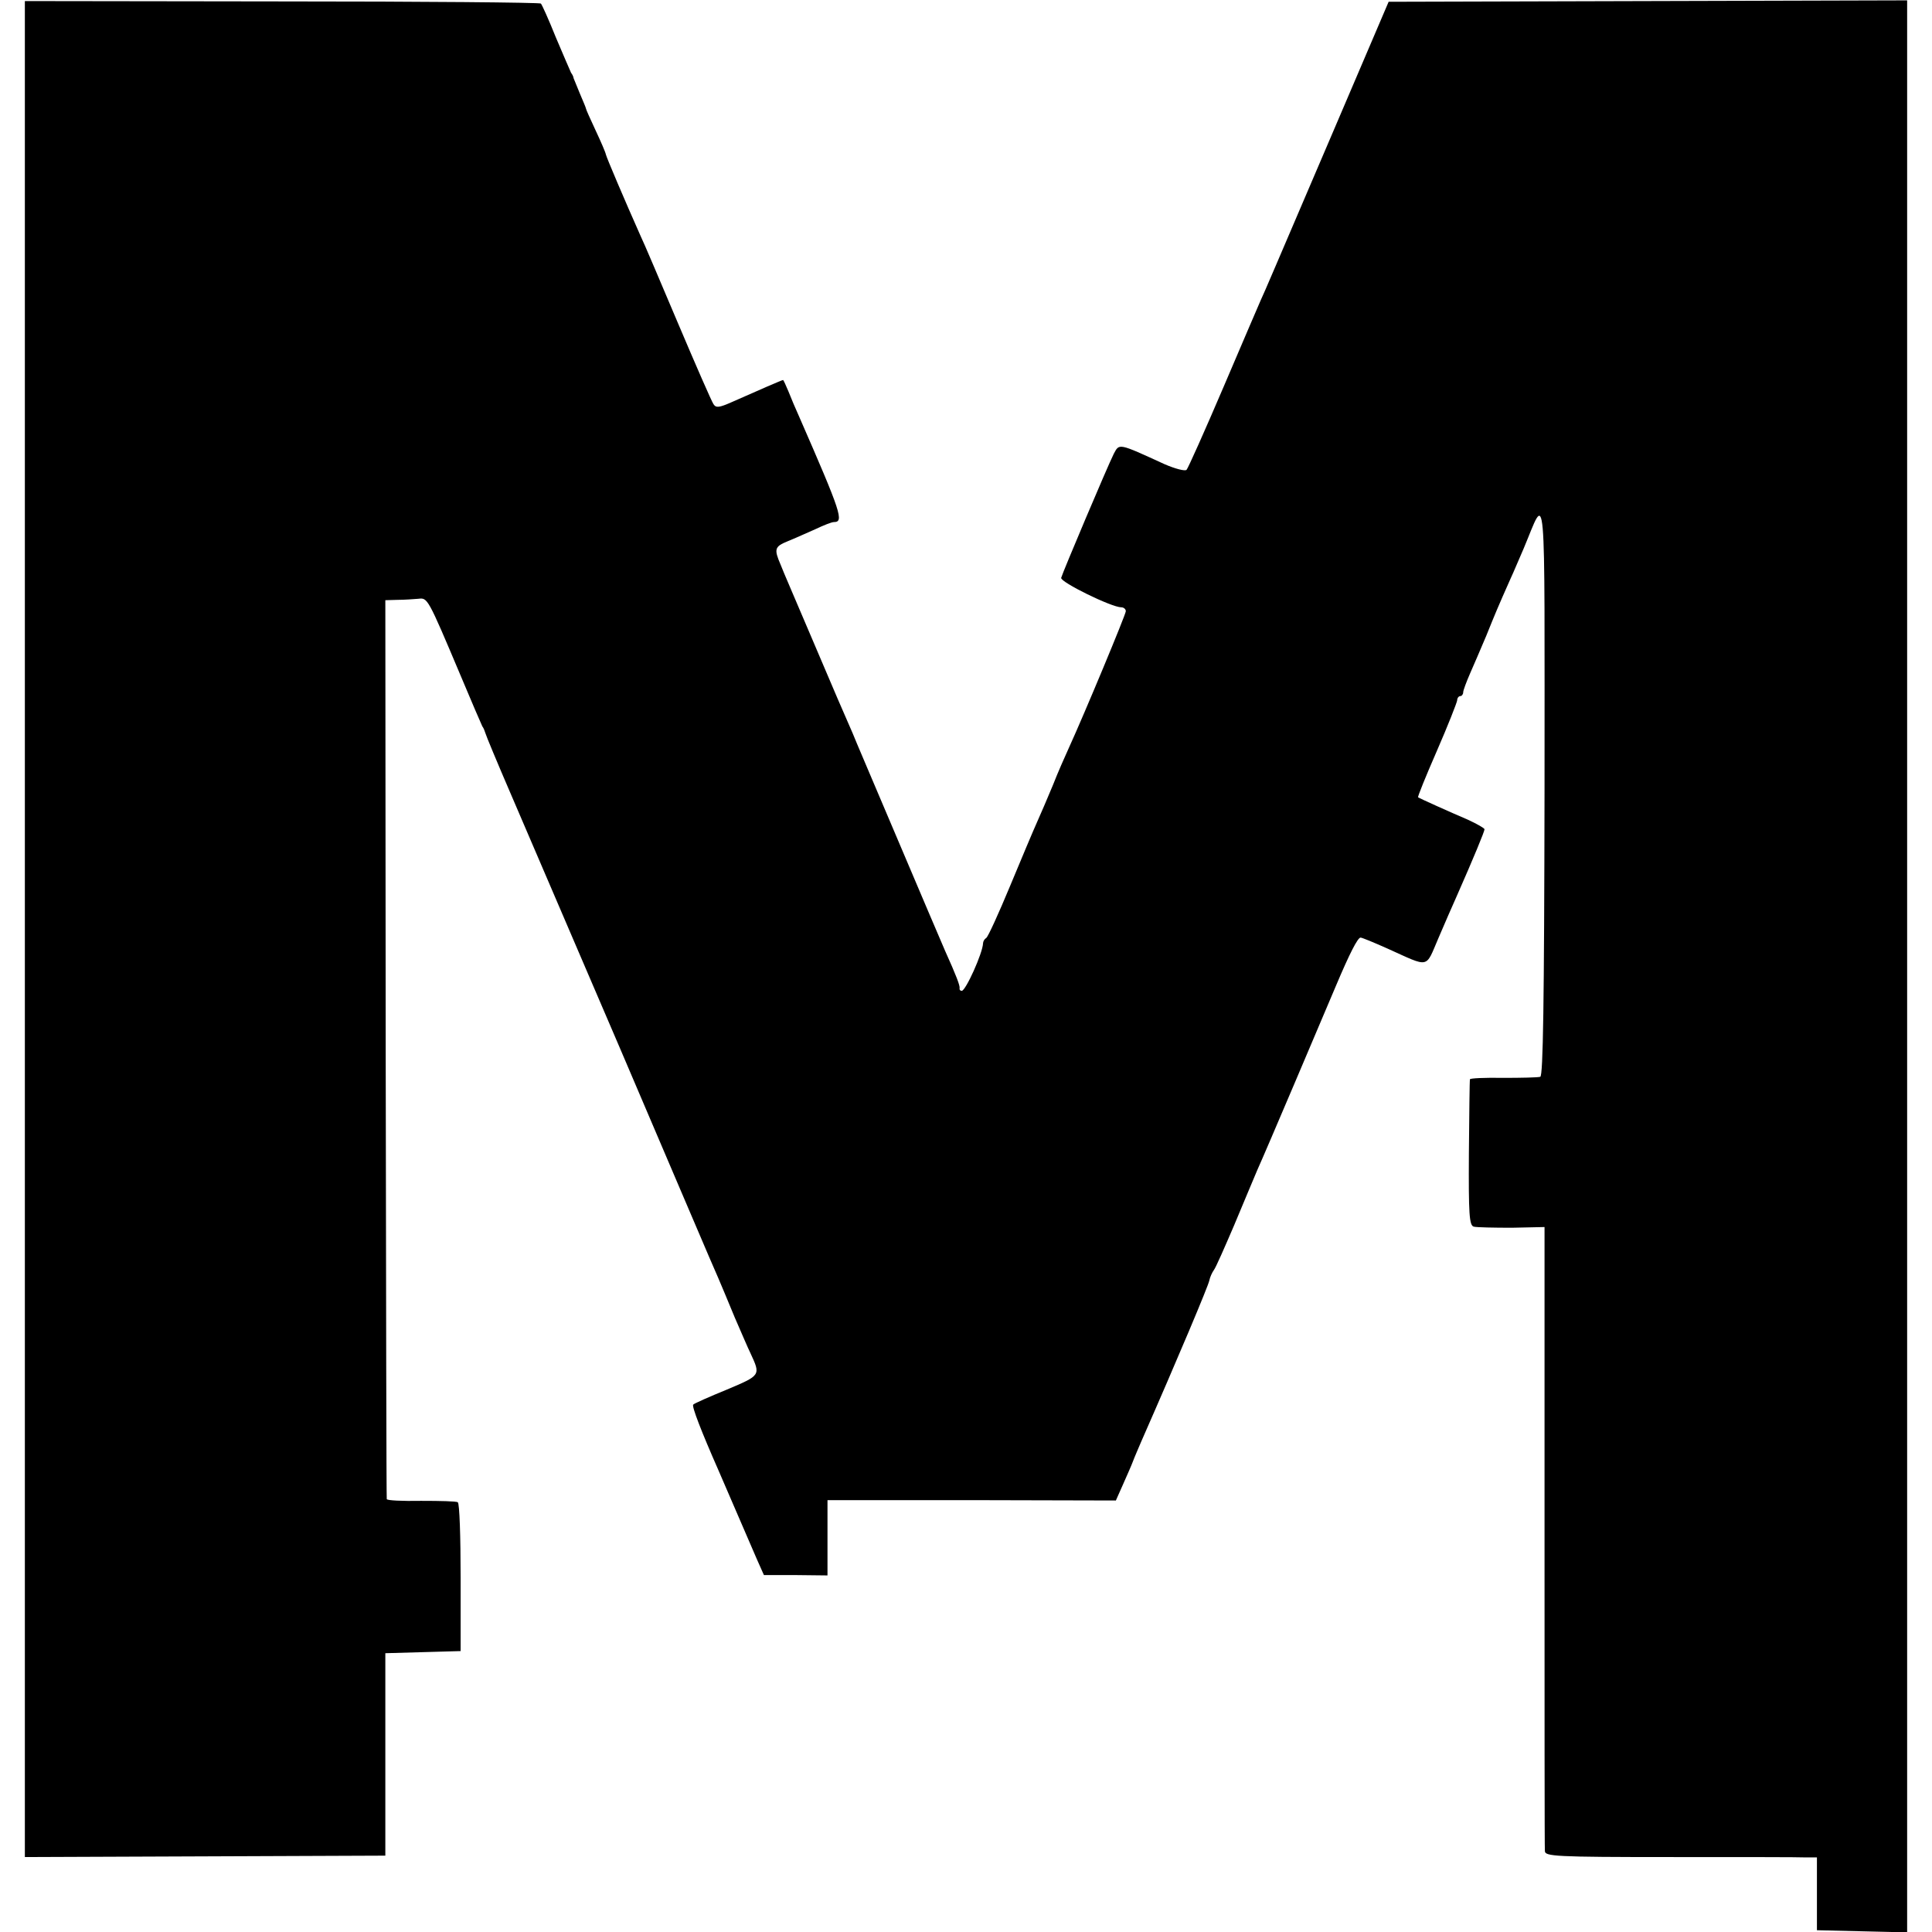
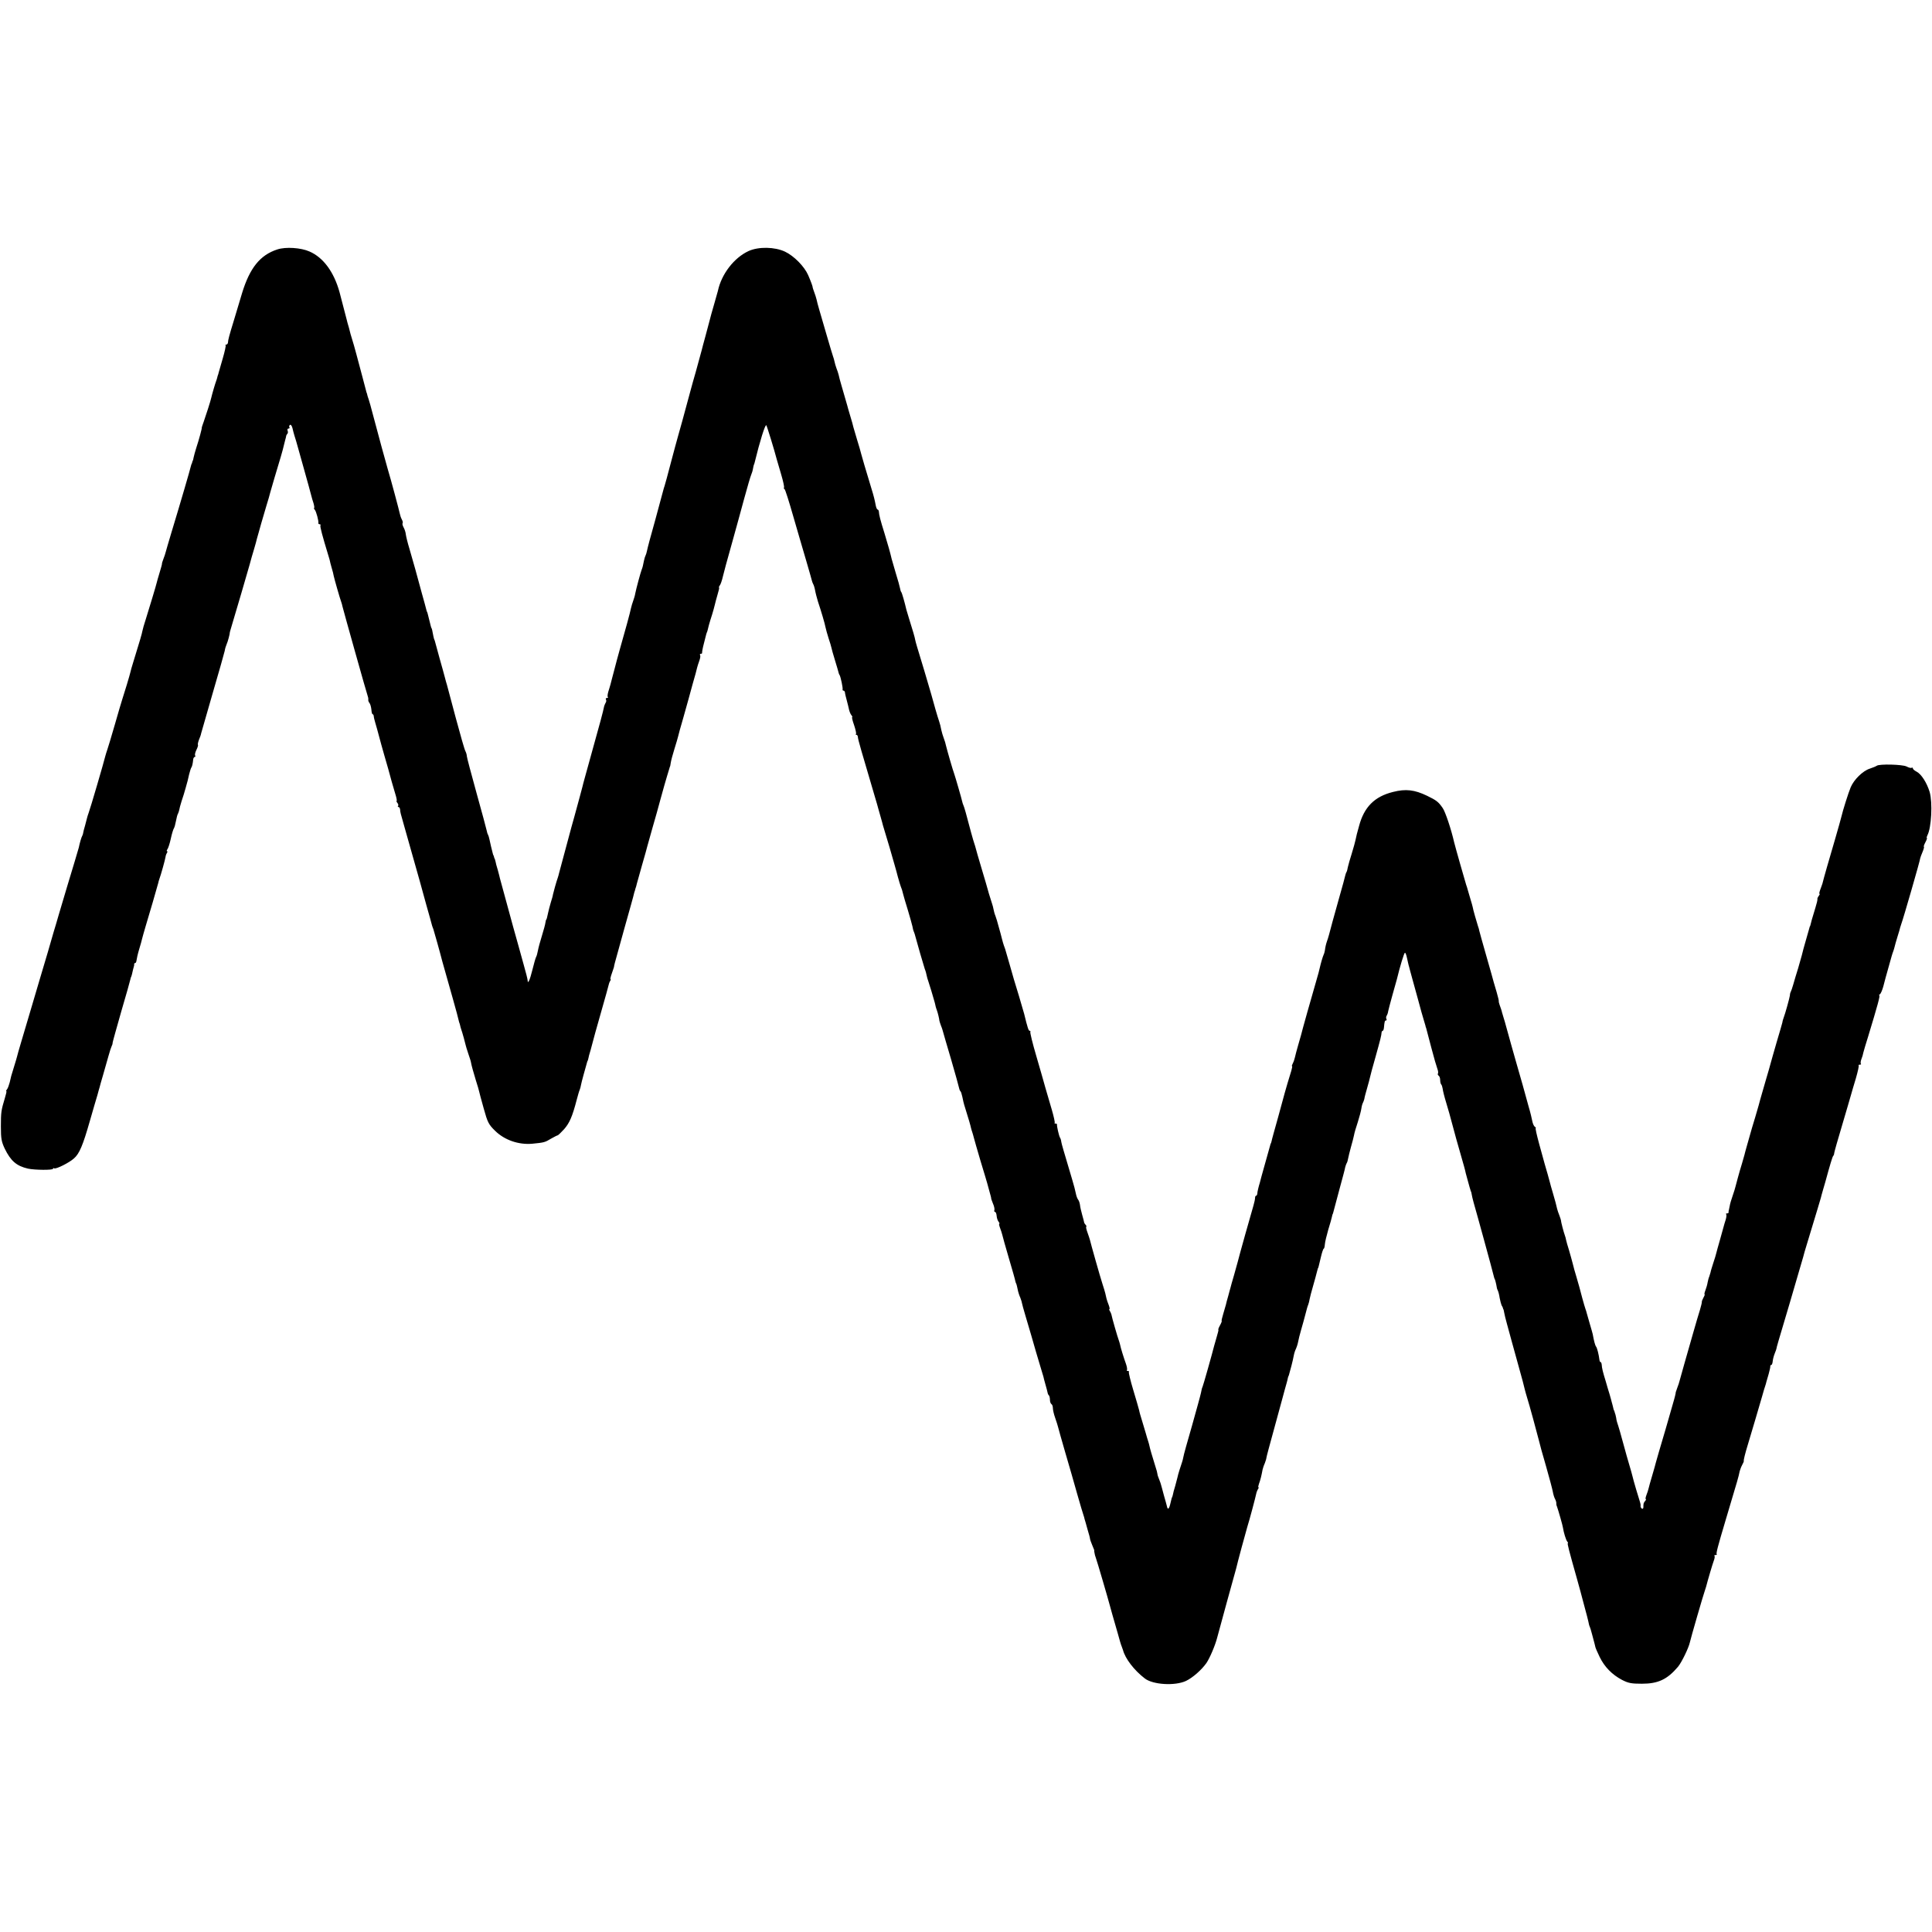
- <svg xmlns="http://www.w3.org/2000/svg" version="1.0" width="544pt" height="544pt" viewBox="0 0 544 544" preserveAspectRatio="xMidYMid meet">
-   <g transform="translate(0,544) scale(0.1,-0.1)" fill="#000000" stroke="none">
-     <path d="M70 2824 l0 -2613 508 2 507 2 0 285 0 285 106 3 106 3 0 207 c0 114 -3 209 -8 212 -4 3 -50 4 -103 4 -53 -1 -97 1 -97 5 -1 3 -2 574 -3 1269 l-1 1262 35 1 c19 0 45 2 58 3 26 3 26 4 118 -214 31 -74 59 -139 62 -145 4 -5 7 -14 9 -20 1 -5 33 -82 71 -170 38 -88 176 -410 307 -715 130 -305 244 -571 252 -590 17 -39 27 -61 72 -170 18 -41 37 -86 44 -100 29 -63 30 -62 -67 -103 -49 -20 -92 -39 -94 -42 -5 -4 23 -76 71 -185 11 -25 35 -81 54 -125 19 -44 43 -100 54 -125 l20 -45 90 0 89 -1 0 106 0 106 406 0 406 -1 20 45 c11 25 24 54 28 65 4 11 15 36 23 55 106 241 189 439 192 454 2 10 8 23 13 30 5 6 30 63 57 126 26 63 56 133 65 155 25 55 186 435 222 520 38 90 61 135 69 135 4 0 38 -14 76 -31 120 -54 106 -57 143 29 18 42 41 95 51 117 49 111 79 184 79 190 0 3 -21 15 -47 27 -47 20 -136 60 -140 63 -2 1 22 60 53 131 31 71 56 135 57 142 0 6 4 12 9 12 4 0 8 5 8 11 0 5 9 29 19 52 10 23 31 71 46 107 25 62 32 79 68 160 9 19 25 58 37 85 65 154 59 222 59 -677 -1 -607 -4 -807 -12 -810 -7 -2 -54 -3 -104 -3 -51 1 -94 -1 -94 -4 -1 -3 -2 -97 -3 -209 -1 -172 1 -203 14 -206 8 -2 56 -3 107 -3 l92 2 0 -870 c0 -478 0 -878 1 -887 0 -15 29 -17 353 -17 193 0 366 0 383 -1 l30 0 0 -102 0 -103 127 -3 127 -3 0 2720 0 2720 -730 -2 -730 -2 -156 -365 c-176 -411 -191 -447 -204 -475 -5 -11 -52 -121 -105 -245 -53 -124 -100 -229 -104 -233 -5 -4 -32 3 -62 16 -131 60 -127 59 -143 29 -18 -36 -144 -334 -148 -349 -3 -12 142 -83 169 -83 7 0 13 -5 13 -11 0 -9 -117 -290 -160 -384 -10 -22 -31 -69 -45 -105 -15 -36 -35 -83 -45 -105 -10 -22 -44 -103 -76 -180 -32 -77 -62 -143 -67 -146 -5 -3 -9 -10 -9 -15 -1 -28 -49 -134 -60 -134 -4 0 -7 3 -6 8 1 7 -9 34 -41 105 -10 23 -71 166 -135 317 -64 151 -121 284 -125 295 -30 68 -47 108 -116 270 -42 99 -82 191 -87 205 -19 44 -17 51 20 66 20 8 55 24 78 34 23 11 46 20 52 20 29 0 21 25 -97 295 -10 22 -24 55 -31 73 -7 17 -14 32 -15 32 -3 0 -72 -30 -144 -62 -36 -16 -45 -17 -52 -6 -5 7 -50 110 -100 228 -50 118 -97 229 -105 245 -45 101 -96 221 -98 230 -1 6 -14 36 -29 68 -15 32 -27 59 -27 61 0 2 -8 21 -17 42 -9 22 -17 41 -18 44 0 3 -3 10 -7 15 -3 6 -22 51 -43 100 -20 50 -39 92 -42 95 -2 3 -331 6 -729 6 l-724 1 0 -2613z" />
+ <svg xmlns="http://www.w3.org/2000/svg" version="1.0" width="1312pt" height="1312pt" viewBox="0 0 1312 1312" preserveAspectRatio="xMidYMid meet">
+   <g transform="translate(0,1312) scale(0.1,-0.1)" fill="#000000" stroke="none">
+     <path d="M1883 11426 c-117 -38 -187 -126 -239 -296 -12 -41 -37 -122 -54 -180 -35 -114 -41 -138 -42 -157 -1 -7 -6 -13 -11 -13 -6 0 -8 -2 -5 -5 3 -3 -6 -43 -19 -88 -13 -45 -26 -89 -28 -97 -2 -8 -4 -17 -6 -20 -1 -3 -3 -9 -4 -15 -1 -5 -5 -17 -8 -25 -5 -12 -28 -91 -32 -110 -3 -17 -40 -132 -52 -165 -8 -22 -14 -40 -13 -40 3 0 -19 -82 -37 -136 -8 -25 -16 -55 -18 -65 -2 -10 -4 -20 -5 -21 -2 -2 -4 -7 -5 -13 -1 -5 -3 -11 -5 -12 -1 -2 -3 -10 -5 -18 -3 -16 -70 -246 -132 -450 -19 -63 -36 -122 -38 -130 -2 -8 -8 -28 -15 -45 -6 -16 -11 -31 -10 -33 1 -1 -6 -28 -16 -60 -10 -31 -18 -63 -20 -70 -3 -15 -49 -167 -74 -247 -11 -33 -21 -69 -23 -80 -3 -18 -17 -66 -64 -218 -8 -26 -16 -53 -17 -60 -3 -16 -45 -155 -56 -187 -5 -14 -27 -90 -50 -170 -23 -80 -46 -156 -51 -170 -5 -14 -11 -34 -14 -45 -7 -32 -102 -357 -113 -385 -5 -14 -10 -29 -11 -35 -1 -5 -7 -28 -13 -50 -7 -22 -12 -44 -13 -50 0 -5 -3 -14 -6 -20 -6 -9 -18 -51 -24 -81 -2 -6 -14 -48 -28 -95 -26 -84 -70 -233 -109 -364 -11 -38 -26 -90 -34 -115 -7 -25 -25 -85 -39 -135 -15 -49 -39 -133 -55 -185 -15 -52 -45 -151 -65 -220 -20 -69 -48 -163 -62 -209 -14 -47 -26 -89 -27 -95 -1 -6 -11 -38 -21 -71 -21 -69 -19 -60 -29 -105 -5 -19 -13 -41 -18 -47 -6 -7 -8 -13 -5 -13 3 0 -2 -21 -10 -47 -25 -83 -27 -96 -27 -193 0 -82 4 -103 26 -150 41 -84 80 -118 158 -136 46 -10 170 -11 170 -1 0 5 4 6 8 3 12 -7 102 38 134 67 37 32 61 89 108 254 22 76 45 156 52 178 6 22 12 45 14 50 1 6 12 44 24 85 12 41 28 100 37 130 8 30 18 59 21 65 3 5 7 16 7 25 1 8 28 104 59 213 32 108 59 205 61 215 2 9 4 17 5 17 1 0 3 8 6 18 2 9 6 25 8 35 3 9 5 19 6 22 1 3 2 8 1 13 0 4 3 7 7 7 4 0 8 8 9 18 1 9 8 42 17 72 9 30 19 64 21 75 3 11 13 49 24 85 19 62 81 274 86 295 1 6 4 17 7 25 10 26 40 134 42 150 1 9 5 21 10 28 4 6 4 12 0 12 -3 0 -2 6 3 13 5 6 16 39 23 72 7 33 17 65 21 70 4 6 10 28 14 50 4 22 10 45 14 50 3 6 6 16 8 24 1 8 8 35 16 60 9 25 21 66 28 91 15 53 13 46 23 90 5 19 11 40 14 45 7 10 11 28 14 58 1 9 6 17 11 17 4 0 5 4 2 10 -3 5 1 22 9 38 8 16 13 32 10 34 -2 3 1 18 7 34 7 16 14 36 15 44 2 8 38 132 79 275 42 143 78 271 81 285 2 14 8 34 13 45 8 16 23 74 22 82 0 2 5 17 10 35 28 93 112 379 124 423 7 28 21 75 30 105 9 30 18 63 20 73 3 9 7 25 10 35 6 23 28 100 54 187 12 39 24 79 26 90 3 11 16 56 29 100 35 114 59 198 62 214 2 8 6 26 10 40 4 14 8 29 8 33 1 3 4 9 8 13 4 4 4 13 1 21 -3 8 0 14 7 14 6 0 9 4 5 9 -3 5 -1 12 5 16 5 3 12 -7 16 -22 3 -15 10 -39 14 -53 5 -14 16 -52 25 -85 9 -33 25 -89 35 -125 25 -90 51 -182 55 -200 2 -8 8 -30 14 -47 5 -18 7 -33 4 -33 -3 0 -1 -6 5 -12 10 -13 27 -77 24 -90 -1 -5 3 -8 9 -8 5 0 8 -4 5 -8 -4 -7 14 -74 54 -205 5 -15 9 -31 10 -35 0 -4 6 -25 12 -47 7 -22 13 -47 14 -55 3 -16 42 -154 52 -180 3 -8 6 -20 7 -26 5 -22 167 -600 173 -614 3 -8 4 -19 3 -24 -1 -4 3 -14 8 -20 6 -7 11 -27 13 -44 1 -18 5 -32 8 -32 4 0 7 -6 8 -12 0 -7 5 -29 11 -48 6 -19 17 -60 25 -90 8 -30 24 -89 36 -130 12 -41 24 -82 26 -90 6 -25 42 -153 53 -187 5 -18 7 -33 4 -33 -3 0 0 -6 6 -13 6 -8 8 -17 4 -20 -3 -4 -2 -7 3 -7 5 0 10 -8 11 -17 1 -19 2 -22 28 -113 22 -76 89 -314 106 -375 4 -16 24 -88 44 -160 20 -71 38 -134 39 -140 2 -5 5 -17 9 -25 4 -12 44 -153 61 -220 12 -43 39 -139 72 -255 20 -71 38 -137 39 -145 2 -8 4 -17 6 -20 1 -3 3 -9 4 -15 1 -5 4 -17 7 -25 7 -18 30 -103 31 -110 0 -3 8 -27 17 -55 9 -27 18 -53 18 -58 4 -23 17 -69 34 -125 11 -34 21 -68 22 -75 1 -6 15 -58 31 -115 26 -94 33 -108 77 -151 64 -63 159 -96 252 -88 81 8 86 9 129 35 21 12 41 22 44 22 3 0 23 19 44 42 36 41 56 86 85 198 8 30 17 62 21 70 3 8 7 22 8 30 1 8 10 42 19 75 9 33 19 67 21 75 2 8 4 15 5 15 1 0 3 7 5 15 1 8 8 35 16 60 7 25 13 50 15 56 1 6 25 93 54 194 29 101 53 188 54 194 1 6 5 17 9 24 5 6 6 12 3 12 -3 0 1 18 9 40 8 22 14 42 15 45 0 3 0 6 1 8 0 1 2 9 4 17 2 8 31 114 65 235 34 121 64 227 65 235 2 8 4 17 6 20 1 3 3 10 4 15 2 6 4 12 5 15 1 3 3 12 5 20 2 8 18 65 35 125 18 61 33 117 35 125 2 8 18 65 35 125 18 61 43 151 56 200 29 105 27 97 44 155 8 25 14 48 16 53 1 4 2 8 3 10 2 1 4 13 6 27 2 14 13 56 25 94 12 38 23 76 25 85 2 9 17 66 35 126 17 61 33 117 35 125 2 8 15 56 29 106 15 50 28 100 30 110 3 10 9 32 15 47 6 16 9 33 5 38 -3 5 0 9 5 9 6 0 10 3 9 8 -1 4 4 32 12 62 8 30 15 58 16 63 1 4 3 9 4 12 3 6 4 8 14 50 5 17 14 49 22 72 7 23 15 52 18 65 3 13 11 44 19 71 8 26 13 47 10 47 -3 0 -1 6 4 13 6 6 16 35 22 62 18 70 16 64 64 235 24 85 60 218 81 295 21 77 42 149 47 160 5 11 11 31 13 45 3 14 5 25 6 25 1 0 3 7 5 15 35 144 72 262 79 252 6 -10 55 -170 71 -232 2 -8 15 -53 29 -99 14 -47 23 -88 20 -92 -2 -4 -1 -9 4 -11 4 -1 31 -86 60 -188 30 -102 69 -239 89 -305 19 -66 36 -124 37 -130 1 -5 5 -15 8 -21 4 -6 10 -25 13 -42 3 -18 12 -51 19 -75 23 -69 47 -150 52 -177 3 -14 12 -47 21 -75 9 -27 18 -56 19 -63 1 -7 12 -46 24 -85 12 -40 23 -76 24 -82 1 -5 4 -15 8 -20 7 -12 23 -87 20 -97 -1 -5 2 -8 6 -8 5 0 9 -6 10 -12 0 -7 6 -31 12 -53 6 -22 13 -51 16 -65 3 -13 10 -30 16 -37 6 -7 8 -13 5 -13 -3 0 2 -24 13 -54 10 -30 16 -57 13 -60 -4 -3 -2 -6 3 -6 5 0 10 -8 10 -17 1 -16 23 -92 115 -403 11 -36 21 -72 23 -80 2 -8 10 -35 17 -60 7 -25 14 -49 15 -55 2 -5 22 -73 45 -150 22 -77 48 -165 55 -195 8 -30 18 -62 21 -70 7 -17 10 -26 17 -55 3 -11 16 -58 31 -105 14 -47 28 -96 31 -110 2 -14 7 -32 11 -40 3 -8 7 -19 8 -25 11 -42 58 -205 65 -225 6 -14 11 -34 13 -45 2 -11 7 -27 10 -35 5 -13 38 -122 43 -142 1 -5 3 -11 4 -15 1 -5 3 -12 4 -18 1 -5 5 -17 8 -25 6 -15 17 -61 17 -70 0 -3 5 -18 11 -35 7 -16 13 -37 15 -45 2 -8 26 -91 54 -185 27 -93 51 -179 53 -190 2 -11 6 -22 10 -25 4 -3 9 -20 13 -38 3 -18 11 -51 19 -75 23 -73 37 -121 40 -137 2 -8 6 -22 9 -30 3 -8 7 -24 10 -35 3 -11 23 -83 46 -160 23 -77 44 -144 45 -150 1 -5 8 -30 15 -55 7 -25 13 -46 12 -48 -1 -1 5 -17 12 -35 8 -17 12 -38 10 -44 -3 -7 -1 -13 4 -13 5 0 10 -12 11 -26 1 -15 7 -33 13 -40 6 -8 9 -14 5 -14 -3 0 -1 -12 5 -28 6 -15 12 -35 15 -46 2 -10 22 -82 45 -160 23 -77 43 -148 44 -156 2 -8 4 -15 5 -15 2 0 9 -30 14 -55 2 -8 8 -28 15 -43 6 -16 11 -32 11 -36 0 -4 11 -43 24 -87 13 -43 31 -106 41 -139 17 -60 40 -140 66 -225 8 -25 14 -47 15 -50 0 -3 6 -25 13 -50 7 -25 14 -50 15 -57 1 -7 5 -16 9 -19 4 -4 7 -18 7 -30 0 -13 5 -26 10 -29 6 -3 10 -16 10 -28 0 -12 7 -42 16 -67 9 -25 17 -52 19 -60 2 -8 23 -85 48 -170 25 -85 62 -213 82 -285 20 -71 40 -137 43 -145 3 -8 6 -19 7 -25 2 -5 11 -37 20 -70 10 -33 18 -62 17 -65 0 -3 6 -21 14 -40 8 -19 15 -36 15 -37 -1 -2 0 -6 0 -10 3 -20 6 -29 11 -43 6 -14 86 -288 94 -320 2 -8 10 -37 18 -65 8 -27 24 -84 36 -125 11 -41 23 -82 27 -90 3 -8 7 -19 9 -25 15 -58 75 -137 148 -193 55 -43 205 -52 280 -17 46 22 106 75 139 122 23 34 60 121 73 173 2 8 31 114 64 235 34 121 63 227 65 235 7 33 65 247 75 280 15 47 55 197 63 235 2 6 6 16 10 23 5 6 6 12 3 12 -3 0 -1 11 4 25 9 23 17 56 24 95 2 8 8 28 15 43 6 16 11 32 11 37 0 5 23 91 51 192 28 101 52 190 54 198 2 8 11 41 20 74 9 32 19 66 20 75 2 9 4 16 5 16 1 0 3 7 5 15 2 8 9 33 15 55 6 22 13 54 16 70 3 17 10 37 15 46 4 9 11 29 14 45 3 16 12 54 21 84 9 30 22 78 29 105 7 28 15 57 19 65 3 8 8 26 10 40 3 14 12 50 21 80 15 53 22 78 30 110 2 8 4 16 5 18 3 2 2 0 20 75 7 31 16 57 19 57 3 0 7 13 8 30 1 16 12 60 23 99 12 38 23 78 25 88 2 10 4 18 5 18 1 0 3 7 5 15 2 8 20 76 40 150 20 74 39 143 40 153 2 9 7 22 10 28 4 5 8 20 10 32 2 12 11 47 19 77 9 30 18 67 21 81 2 14 14 54 26 90 11 35 22 76 24 92 2 15 7 32 10 37 3 6 8 18 10 27 1 10 10 43 19 74 9 31 18 65 20 75 2 11 18 70 36 133 35 125 41 150 42 169 1 6 4 12 8 12 3 0 7 9 8 20 4 44 6 50 14 50 5 0 6 5 3 10 -3 6 -3 16 2 23 4 6 9 20 10 30 2 10 15 60 29 110 14 51 28 99 30 107 21 87 49 180 55 180 4 0 10 -17 14 -37 5 -21 9 -42 11 -48 2 -5 5 -19 8 -30 3 -11 10 -36 15 -55 5 -19 23 -84 40 -145 16 -60 34 -125 40 -143 5 -18 10 -34 11 -37 0 -3 2 -10 5 -17 2 -7 18 -67 35 -133 17 -66 36 -130 41 -143 5 -13 7 -27 4 -32 -3 -5 -1 -11 5 -15 5 -3 10 -16 10 -29 0 -12 3 -26 7 -30 4 -4 8 -17 10 -29 1 -12 11 -53 23 -92 12 -38 32 -110 45 -160 13 -49 35 -130 50 -180 27 -95 33 -114 39 -143 2 -9 10 -37 17 -62 7 -25 13 -48 15 -52 1 -5 2 -9 4 -10 1 -2 3 -12 5 -23 1 -11 19 -78 40 -150 20 -71 38 -137 40 -145 11 -40 25 -92 45 -165 12 -44 23 -87 25 -95 2 -8 4 -15 5 -15 2 0 11 -35 14 -55 1 -9 5 -20 8 -25 3 -6 9 -27 12 -49 4 -21 10 -43 13 -50 4 -6 8 -14 9 -18 1 -5 2 -9 4 -10 1 -2 3 -12 5 -23 2 -11 10 -46 19 -77 9 -32 22 -82 30 -110 8 -29 31 -111 50 -181 20 -71 38 -138 40 -150 3 -12 10 -38 16 -57 14 -43 68 -242 80 -290 4 -19 26 -99 49 -177 22 -77 43 -156 46 -173 3 -18 10 -41 16 -51 5 -10 8 -22 8 -26 -1 -4 0 -15 4 -23 8 -21 40 -133 41 -145 4 -29 20 -82 28 -92 6 -7 8 -13 5 -13 -5 0 7 -47 63 -245 17 -60 32 -117 34 -125 2 -8 11 -42 20 -75 9 -33 19 -71 22 -85 2 -14 7 -32 11 -40 3 -8 7 -19 8 -25 2 -5 8 -30 15 -55 7 -25 13 -50 14 -55 1 -6 14 -36 29 -67 33 -68 84 -120 152 -156 43 -22 63 -26 135 -26 110 0 172 29 245 115 25 30 73 129 81 167 3 18 94 332 102 352 3 8 6 20 8 25 10 40 44 155 52 176 6 15 8 30 5 33 -4 3 0 6 7 6 7 0 11 2 8 5 -5 6 6 49 60 230 91 306 85 283 96 334 3 11 10 30 17 43 7 13 12 24 11 26 -3 4 9 52 29 117 24 81 77 257 96 325 8 30 18 62 21 70 3 8 6 20 7 25 2 6 9 30 16 55 7 25 12 48 11 53 -1 4 2 7 6 7 4 0 9 11 10 24 1 13 7 37 13 52 7 16 14 37 15 47 2 9 18 63 35 120 17 56 41 138 54 182 13 44 37 127 54 185 17 58 33 113 36 123 2 10 15 55 29 100 65 215 89 293 91 302 1 6 8 30 15 55 7 25 15 50 16 55 30 110 48 171 53 175 3 3 7 12 7 20 1 8 25 94 54 190 28 96 56 189 60 205 5 17 19 67 33 112 13 45 22 85 19 88 -3 3 1 5 8 5 7 0 11 3 7 6 -3 3 -2 17 3 30 6 14 12 35 14 47 3 12 17 60 32 107 65 214 83 280 76 280 -4 0 -2 4 4 8 6 4 16 27 23 52 14 55 15 57 41 150 11 41 23 82 27 90 3 8 7 22 9 30 2 8 10 39 19 67 9 29 18 58 19 65 2 7 6 20 9 28 11 28 127 429 127 442 1 4 7 23 16 43 8 19 12 35 9 35 -3 0 1 13 10 30 9 16 13 30 10 30 -3 0 -1 8 4 18 27 51 36 221 15 294 -19 62 -56 121 -89 138 -14 7 -25 17 -25 22 0 5 -4 7 -8 4 -5 -3 -20 1 -35 9 -28 14 -184 18 -202 5 -5 -4 -27 -13 -48 -20 -47 -15 -107 -74 -129 -126 -16 -38 -54 -159 -63 -199 -2 -11 -23 -83 -45 -160 -39 -132 -76 -261 -84 -295 -3 -8 -9 -27 -15 -42 -6 -16 -8 -28 -5 -28 4 0 1 -6 -5 -14 -6 -8 -11 -18 -9 -22 1 -5 -5 -31 -14 -59 -8 -27 -19 -63 -24 -80 -11 -43 -11 -45 -14 -47 -1 -2 -3 -10 -5 -18 -2 -8 -11 -40 -20 -70 -16 -56 -22 -77 -29 -107 -3 -10 -14 -49 -25 -88 -12 -38 -27 -88 -33 -110 -6 -22 -14 -44 -17 -50 -3 -5 -6 -16 -6 -25 -2 -16 -32 -125 -42 -150 -3 -8 -8 -23 -9 -33 -2 -9 -20 -71 -40 -138 -19 -67 -37 -128 -39 -137 -2 -10 -18 -64 -35 -122 -17 -58 -33 -114 -36 -125 -2 -11 -18 -65 -34 -120 -17 -55 -32 -107 -34 -115 -2 -8 -12 -41 -21 -74 -9 -32 -18 -64 -19 -70 -2 -6 -9 -31 -16 -56 -8 -25 -14 -47 -15 -50 -1 -3 -7 -25 -14 -50 -7 -25 -14 -52 -16 -60 -2 -8 -10 -36 -19 -61 -9 -25 -18 -56 -20 -70 -3 -13 -5 -26 -6 -29 -2 -3 -2 -8 -1 -12 0 -5 -4 -8 -11 -8 -6 0 -9 -3 -6 -6 4 -3 2 -20 -3 -37 -6 -18 -12 -39 -14 -47 -2 -8 -14 -49 -25 -90 -12 -41 -23 -82 -25 -90 -2 -8 -10 -38 -20 -66 -9 -28 -18 -57 -19 -65 -2 -8 -6 -21 -9 -29 -4 -8 -8 -26 -11 -40 -2 -14 -9 -37 -15 -53 -6 -15 -8 -27 -5 -27 2 0 -1 -10 -8 -22 -7 -13 -12 -26 -11 -29 1 -3 -5 -28 -13 -55 -9 -27 -28 -94 -44 -149 -16 -55 -43 -149 -60 -210 -17 -60 -33 -117 -35 -125 -2 -8 -8 -28 -15 -45 -6 -16 -11 -31 -11 -32 1 -2 1 -4 0 -5 0 -2 -2 -10 -4 -18 -1 -8 -31 -109 -64 -225 -34 -115 -64 -217 -66 -226 -2 -9 -13 -49 -25 -89 -12 -40 -23 -80 -25 -89 -2 -9 -8 -28 -14 -43 -6 -16 -8 -28 -5 -28 4 0 2 -6 -4 -13 -11 -13 -12 -17 -12 -43 0 -8 -5 -12 -10 -9 -6 4 -10 12 -9 18 1 7 -1 19 -4 27 -6 16 -46 151 -52 179 -2 9 -11 41 -20 71 -19 66 -19 64 -34 120 -20 76 -43 154 -49 170 -3 8 -6 23 -7 33 -2 9 -4 19 -5 22 -1 3 -4 10 -5 15 -1 6 -3 11 -5 13 -1 1 -4 11 -6 22 -3 11 -6 25 -8 30 -1 6 -8 30 -15 55 -8 25 -20 66 -27 91 -18 58 -26 89 -27 112 -1 9 -4 17 -7 17 -4 0 -7 6 -8 13 -5 40 -16 83 -23 92 -7 9 -15 40 -23 85 -2 8 -11 41 -21 74 -9 32 -18 64 -20 70 -1 6 -5 18 -8 26 -3 8 -13 42 -22 75 -19 73 -20 76 -40 145 -9 30 -21 71 -25 90 -5 19 -16 60 -25 90 -10 30 -18 62 -20 70 -1 8 -5 22 -8 30 -7 18 -27 93 -26 100 0 3 -5 19 -11 35 -7 17 -14 38 -16 47 -6 28 -12 49 -29 108 -9 30 -18 62 -20 71 -2 9 -9 34 -15 55 -14 47 -20 68 -58 207 -16 59 -27 107 -23 107 3 0 1 4 -6 8 -6 4 -14 21 -17 37 -3 17 -14 63 -26 103 -11 39 -29 105 -40 145 -23 81 -23 81 -45 157 -13 44 -47 167 -70 250 -2 8 -8 30 -14 48 -5 18 -10 34 -11 37 -1 8 -10 34 -17 53 -3 9 -6 20 -5 24 1 3 -6 30 -14 59 -9 29 -18 60 -20 68 -2 9 -24 87 -49 174 -25 87 -47 166 -49 175 -1 9 -6 24 -9 32 -6 17 -36 122 -36 130 0 3 -8 30 -17 60 -9 30 -17 60 -19 65 -1 6 -5 17 -8 25 -5 15 -75 260 -82 290 -20 88 -60 208 -78 233 -29 42 -42 52 -106 83 -85 41 -145 48 -231 26 -126 -31 -197 -103 -231 -232 -5 -19 -12 -44 -15 -55 -3 -11 -7 -29 -9 -40 -2 -11 -13 -51 -25 -90 -12 -38 -24 -80 -27 -94 -2 -13 -6 -28 -9 -33 -3 -4 -7 -16 -9 -25 -2 -10 -19 -74 -39 -143 -19 -69 -40 -143 -46 -165 -21 -81 -32 -120 -38 -135 -7 -20 -12 -41 -15 -65 -2 -12 -6 -25 -9 -30 -5 -10 -19 -58 -25 -85 -1 -8 -13 -53 -27 -100 -28 -95 -96 -337 -101 -360 -2 -8 -11 -40 -20 -70 -9 -30 -18 -66 -21 -79 -3 -13 -9 -32 -15 -43 -5 -10 -8 -18 -5 -18 3 0 0 -15 -5 -32 -13 -42 -39 -128 -44 -148 -2 -8 -22 -82 -45 -165 -23 -82 -44 -157 -45 -165 -2 -8 -4 -15 -5 -15 -1 0 -3 -7 -5 -15 -2 -8 -18 -64 -35 -125 -17 -60 -33 -118 -35 -128 -3 -9 -8 -27 -11 -40 -3 -12 -6 -28 -6 -34 -1 -7 -4 -13 -8 -13 -4 0 -7 -7 -7 -15 0 -8 -5 -32 -11 -52 -12 -39 -101 -356 -107 -383 -2 -8 -14 -49 -25 -90 -12 -41 -23 -79 -24 -85 -2 -5 -8 -30 -15 -55 -7 -25 -15 -52 -16 -60 -2 -8 -10 -36 -18 -62 -8 -27 -13 -48 -11 -48 3 0 -2 -14 -11 -30 -9 -16 -14 -30 -11 -30 2 0 -3 -21 -11 -47 -8 -27 -16 -55 -18 -63 -12 -49 -75 -272 -79 -279 -3 -4 -7 -21 -10 -38 -3 -16 -31 -117 -61 -224 -31 -107 -58 -203 -59 -214 -2 -11 -6 -27 -9 -35 -8 -22 -29 -89 -31 -103 -2 -7 -8 -32 -15 -57 -8 -25 -15 -52 -16 -60 -2 -8 -4 -16 -5 -17 -2 -2 -3 -6 -4 -10 -1 -5 -6 -23 -10 -41 -8 -32 -17 -36 -22 -9 -2 7 -10 39 -20 72 -9 33 -17 65 -19 70 -1 6 -7 23 -13 38 -7 16 -12 32 -12 37 0 5 -6 29 -14 52 -23 74 -37 122 -40 138 -2 8 -5 22 -8 30 -3 8 -11 35 -18 60 -7 25 -19 64 -26 87 -7 23 -16 52 -18 65 -3 13 -21 75 -40 138 -19 63 -32 118 -30 122 3 4 0 8 -7 8 -7 0 -10 3 -6 6 3 4 0 23 -7 43 -15 41 -36 109 -40 131 -2 8 -6 22 -9 30 -6 14 -46 152 -50 175 -2 6 -6 16 -10 22 -5 7 -6 13 -3 13 3 0 1 12 -5 28 -6 15 -13 35 -15 44 -2 10 -6 26 -8 35 -2 10 -11 38 -19 63 -16 49 -79 272 -86 302 -1 4 -8 26 -16 48 -8 22 -12 40 -8 40 3 0 1 6 -5 13 -6 6 -10 14 -10 17 0 3 -6 25 -13 50 -7 25 -14 55 -15 68 -2 13 -7 29 -13 36 -5 6 -12 25 -15 41 -3 17 -14 59 -25 95 -61 205 -71 239 -74 256 -1 11 -5 24 -9 29 -7 13 -22 78 -20 88 1 4 -3 7 -10 7 -6 0 -9 2 -6 5 3 3 -6 43 -19 88 -13 45 -33 111 -43 147 -10 36 -38 135 -63 220 -25 85 -43 158 -40 163 2 4 0 7 -5 7 -7 0 -14 20 -37 115 -3 11 -19 65 -35 120 -17 55 -33 107 -35 115 -2 8 -16 56 -30 105 -15 50 -28 95 -29 100 -2 6 -6 17 -9 25 -3 8 -9 29 -13 45 -4 17 -8 32 -9 35 -1 3 -7 25 -14 50 -6 25 -16 56 -21 70 -6 14 -11 34 -13 45 -2 11 -6 27 -9 35 -3 8 -13 40 -22 70 -8 30 -31 109 -51 175 -20 66 -37 127 -39 135 -2 8 -6 22 -9 30 -3 8 -13 42 -22 75 -36 137 -46 171 -52 185 -3 8 -7 17 -7 20 -5 24 -50 179 -56 195 -9 23 -48 159 -56 192 -2 12 -9 35 -15 50 -6 16 -13 39 -16 53 -6 31 -9 41 -15 60 -13 38 -34 112 -54 185 -5 20 -86 291 -97 325 -6 19 -11 40 -12 45 -1 11 -19 73 -42 145 -8 25 -16 52 -18 60 -10 44 -30 116 -35 120 -3 3 -6 14 -8 25 -2 11 -14 56 -28 100 -13 44 -26 89 -29 100 -9 40 -24 92 -49 175 -27 86 -37 124 -38 148 -1 6 -5 12 -9 12 -3 0 -9 12 -12 28 -7 37 -12 59 -30 117 -42 139 -61 203 -68 230 -4 17 -17 62 -29 100 -11 39 -23 77 -25 85 -1 8 -11 42 -21 75 -10 33 -19 65 -20 70 -13 46 -25 88 -39 135 -9 30 -18 64 -20 75 -3 11 -9 31 -15 45 -5 14 -11 34 -13 45 -2 11 -7 27 -10 35 -3 8 -22 71 -42 140 -20 69 -43 148 -51 175 -8 28 -17 60 -19 72 -3 12 -10 35 -16 50 -6 16 -10 29 -10 30 1 6 -12 41 -31 85 -26 59 -96 130 -157 159 -70 33 -180 35 -248 4 -99 -46 -184 -157 -208 -271 -3 -12 -14 -51 -24 -85 -16 -55 -26 -90 -37 -134 -1 -5 -12 -46 -24 -90 -12 -44 -23 -84 -24 -90 -5 -19 -27 -100 -41 -150 -8 -27 -31 -108 -50 -180 -37 -137 -49 -182 -70 -255 -7 -25 -30 -108 -50 -185 -20 -77 -39 -147 -42 -155 -3 -8 -7 -22 -9 -30 -2 -8 -26 -98 -54 -200 -29 -102 -54 -196 -56 -209 -3 -14 -7 -28 -10 -33 -3 -5 -8 -21 -11 -36 -7 -36 -9 -44 -16 -62 -7 -18 -36 -125 -43 -160 -2 -14 -9 -36 -14 -50 -5 -14 -12 -36 -15 -50 -5 -27 -42 -162 -76 -280 -11 -41 -28 -100 -35 -130 -8 -30 -17 -63 -19 -72 -3 -10 -7 -26 -9 -35 -3 -10 -9 -32 -15 -50 -5 -17 -7 -34 -3 -37 3 -3 0 -6 -7 -6 -7 0 -9 -4 -6 -10 3 -5 3 -16 -2 -22 -4 -7 -8 -17 -10 -23 -9 -44 -23 -96 -98 -365 -25 -91 -48 -172 -49 -180 -2 -8 -11 -42 -20 -75 -9 -33 -19 -68 -21 -77 -12 -43 -15 -57 -34 -123 -17 -64 -80 -296 -86 -320 -1 -5 -4 -17 -7 -25 -9 -24 -31 -104 -33 -115 0 -5 -7 -30 -15 -55 -7 -25 -15 -54 -17 -65 -8 -37 -11 -50 -14 -50 -1 0 -3 -9 -5 -20 -1 -11 -12 -51 -24 -90 -12 -38 -24 -83 -27 -100 -3 -16 -8 -37 -13 -45 -4 -8 -15 -48 -25 -88 -16 -65 -31 -100 -32 -69 0 7 -12 55 -27 107 -14 52 -31 111 -36 130 -5 19 -21 76 -35 125 -43 158 -87 319 -90 330 -1 5 -7 30 -14 55 -8 25 -15 52 -16 60 -2 8 -4 16 -5 18 -2 1 -4 7 -5 12 -1 6 -3 11 -5 13 -1 1 -3 9 -5 17 -2 8 -7 26 -10 40 -3 14 -8 36 -11 49 -3 14 -7 28 -10 33 -3 4 -7 17 -9 28 -2 11 -33 126 -69 255 -36 130 -66 243 -66 251 0 8 -4 22 -9 32 -6 9 -35 112 -66 227 -31 116 -58 217 -60 225 -3 8 -9 31 -14 50 -5 19 -21 78 -36 130 -14 52 -28 102 -30 110 -2 8 -4 15 -5 15 -1 0 -4 11 -7 25 -7 39 -11 55 -13 55 -1 0 -3 7 -5 15 -2 8 -7 26 -10 40 -3 14 -8 32 -10 40 -2 8 -4 15 -5 15 -1 0 -3 7 -5 15 -2 8 -15 58 -30 110 -14 52 -35 127 -45 165 -11 39 -29 102 -40 140 -12 39 -22 81 -24 95 -1 14 -8 36 -15 48 -7 13 -10 26 -7 29 3 3 1 14 -5 25 -6 11 -12 29 -14 40 -5 24 -59 227 -82 303 -17 58 -60 217 -98 360 -14 55 -29 107 -32 115 -3 8 -7 20 -8 25 -1 6 -3 12 -4 15 -2 3 -4 12 -6 20 -2 8 -13 51 -25 95 -12 44 -30 112 -40 150 -10 39 -24 86 -30 105 -6 19 -13 43 -15 53 -2 10 -7 27 -10 37 -3 10 -8 27 -10 37 -6 24 -29 113 -49 188 -38 138 -110 236 -204 277 -58 26 -162 33 -219 14z" />
  </g>
</svg>
